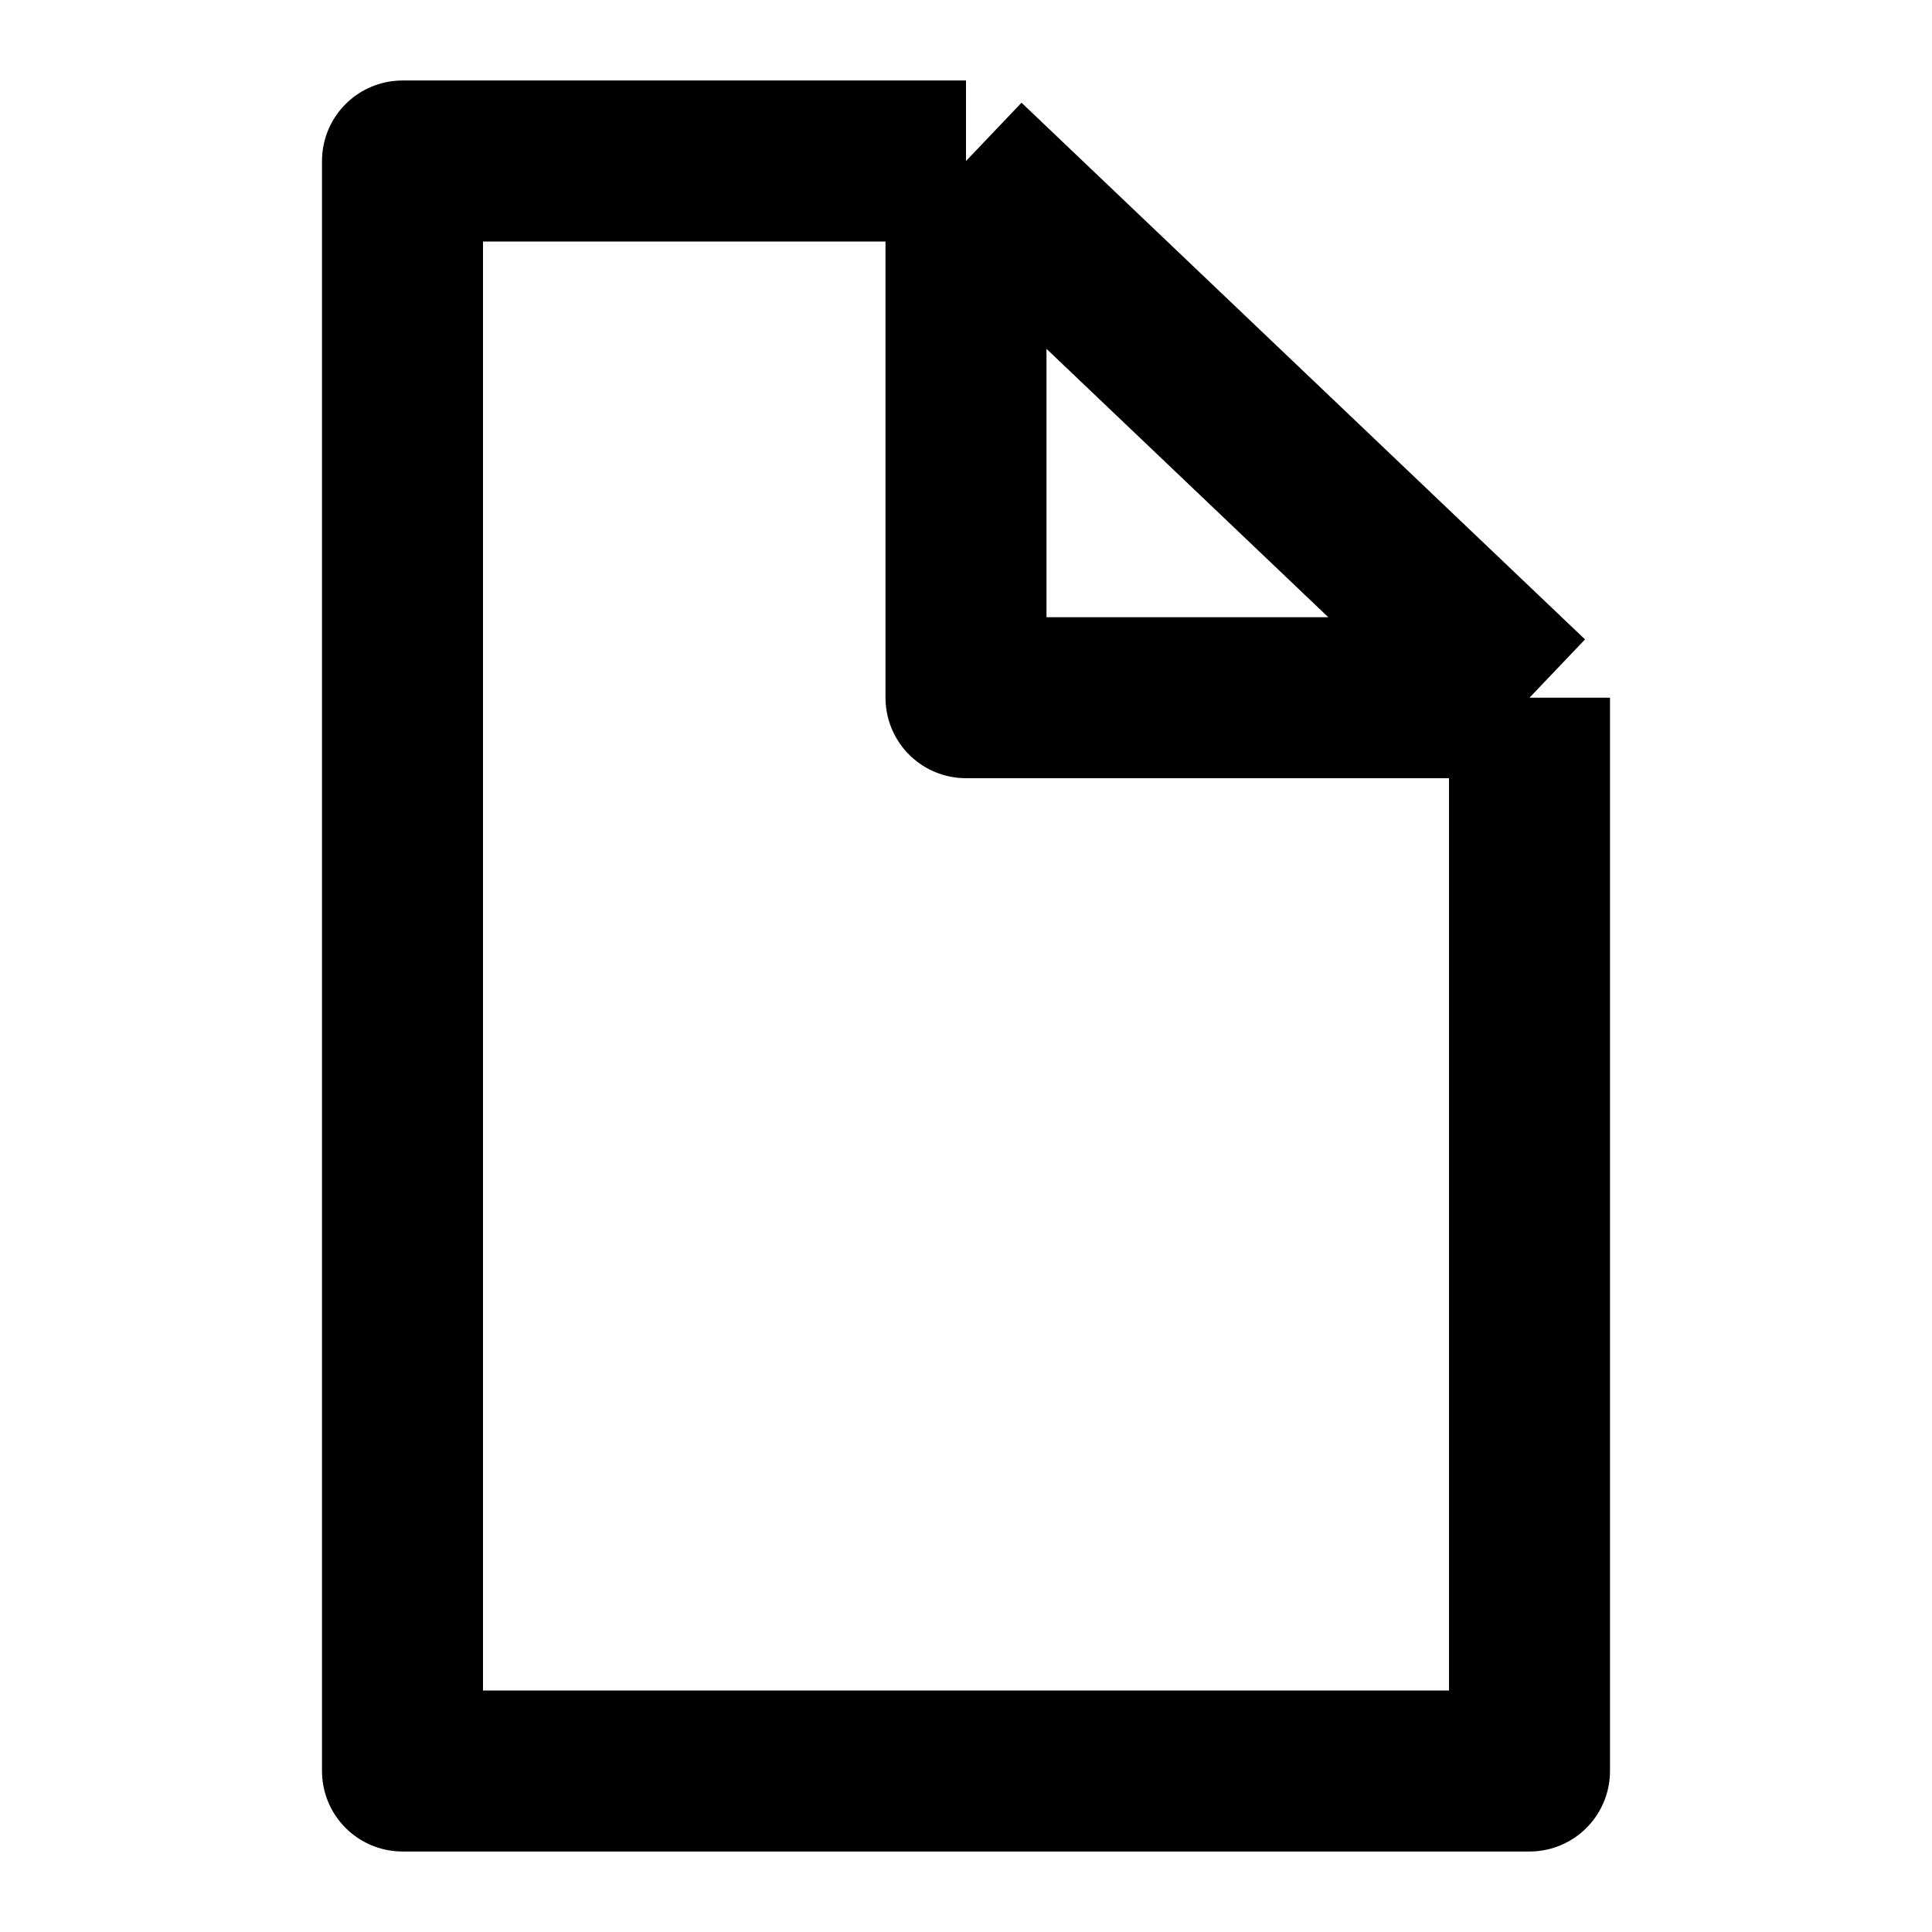
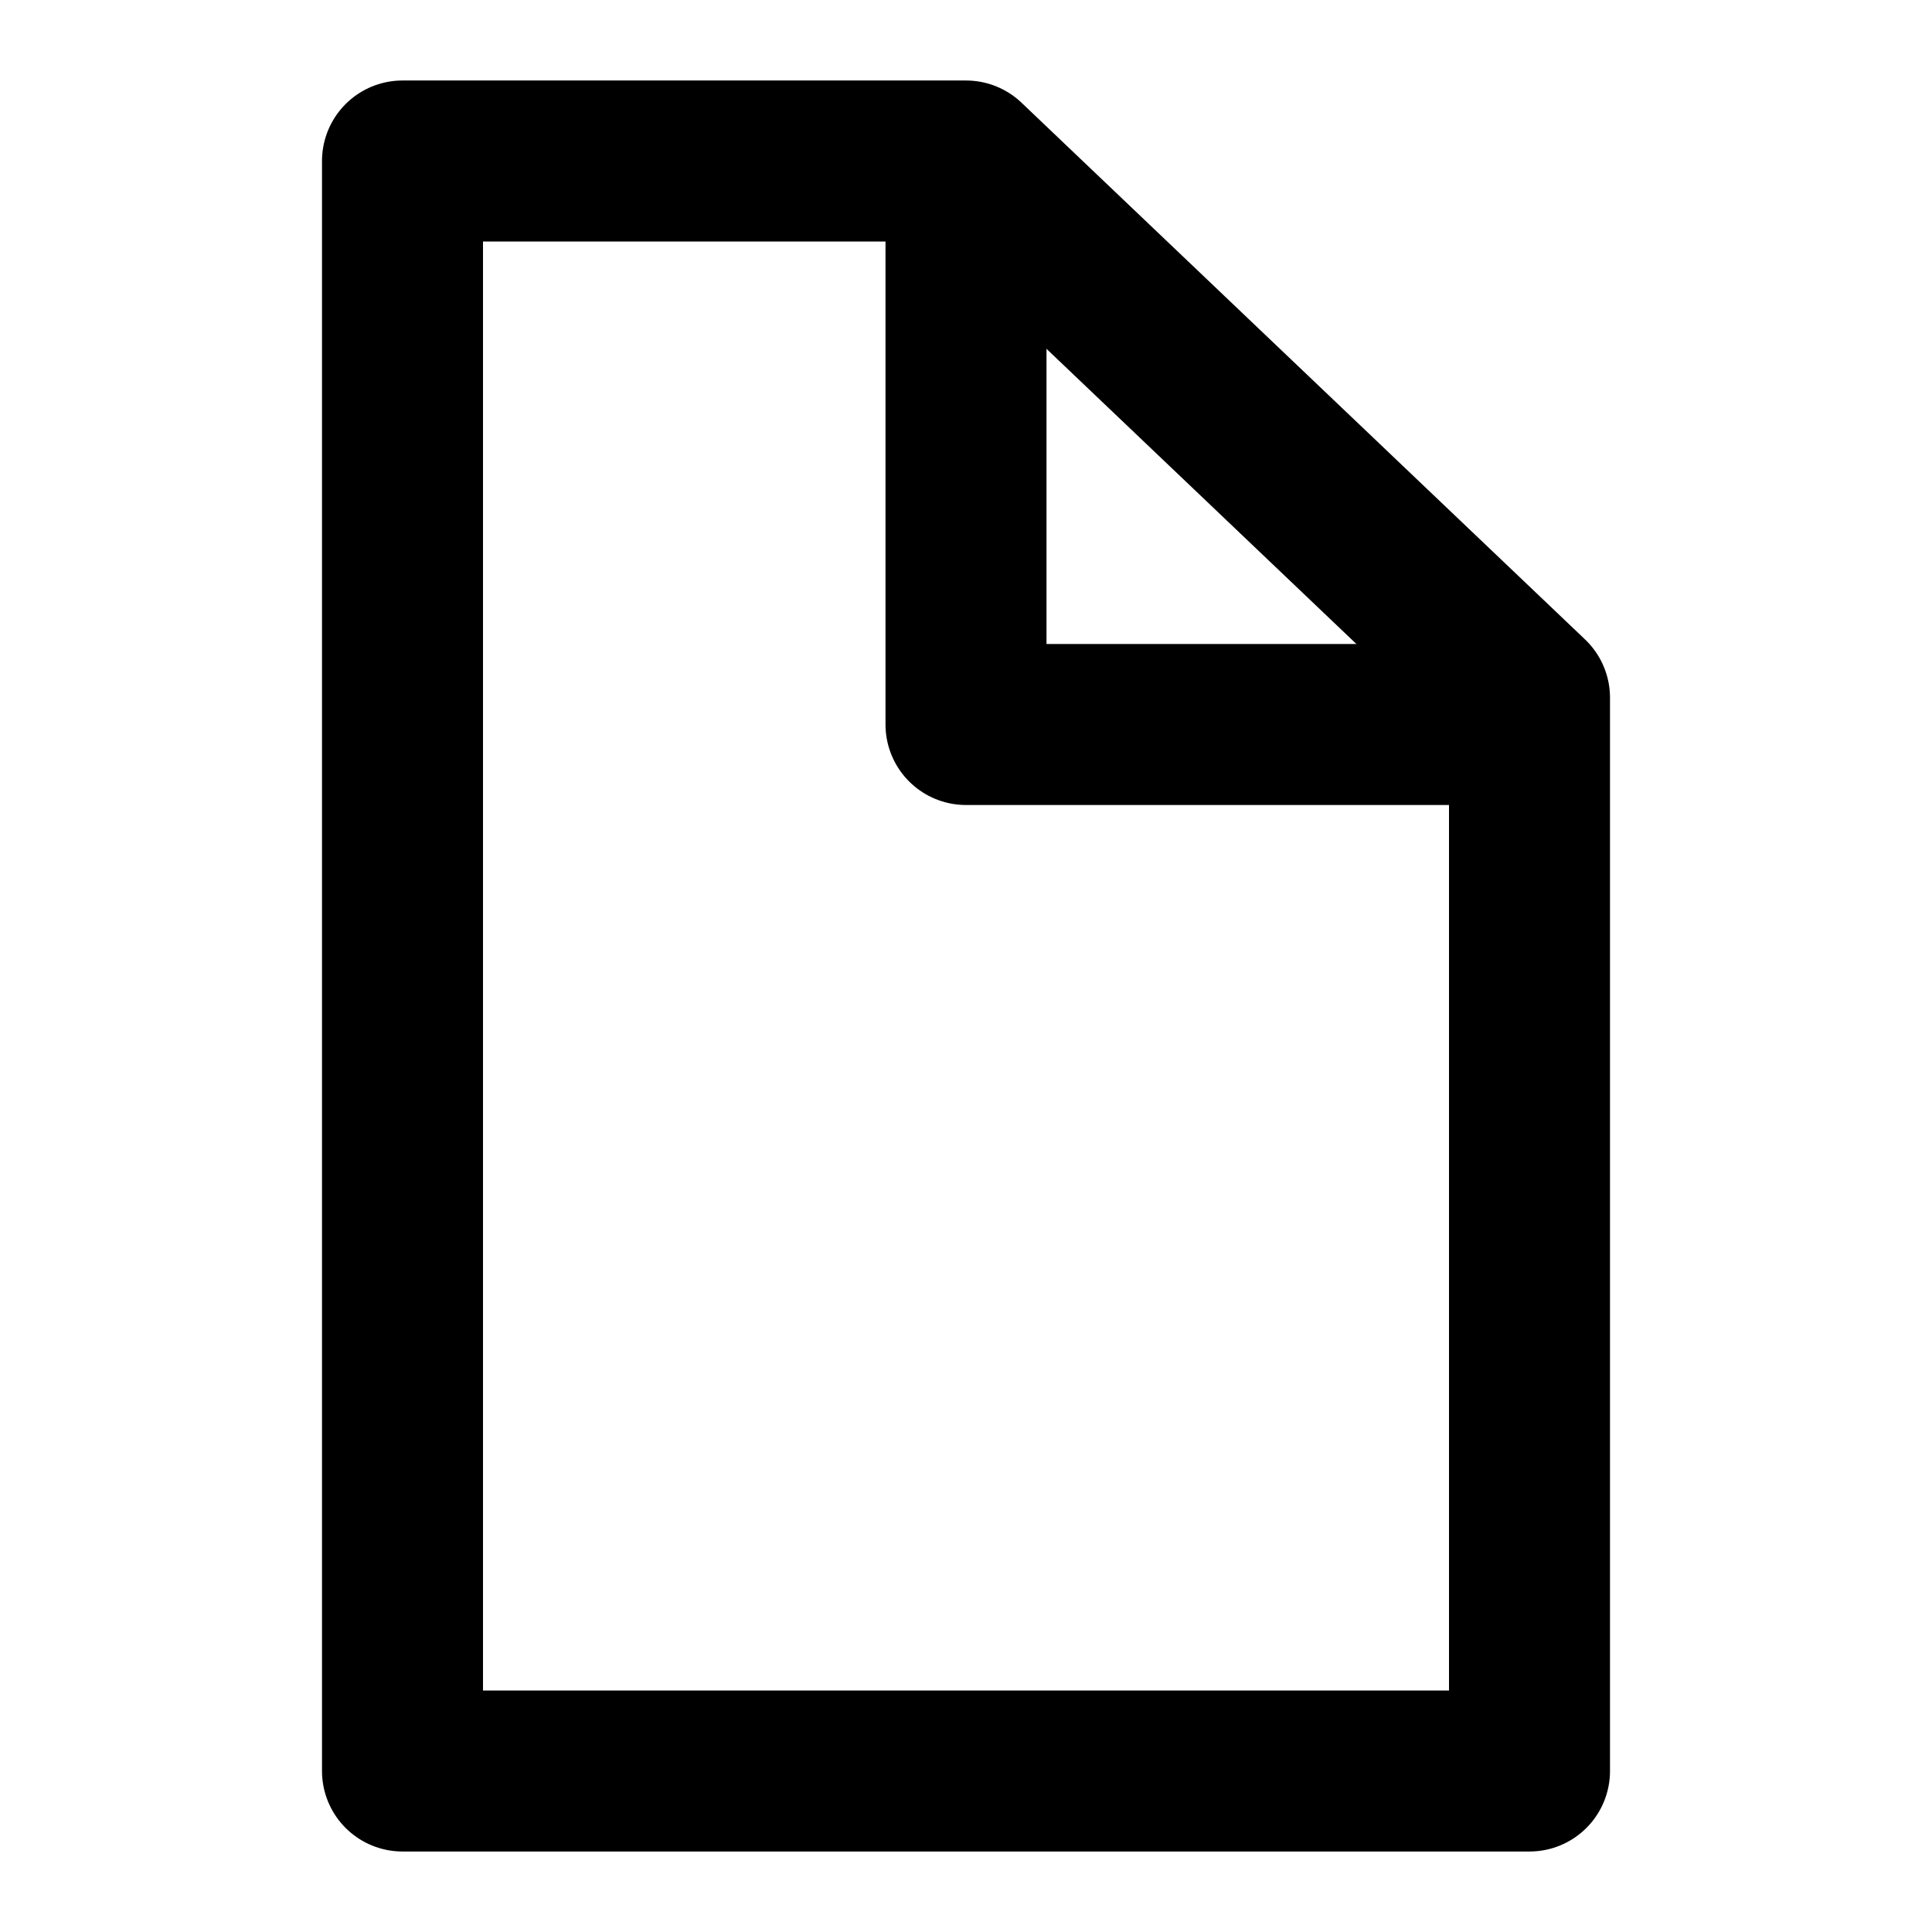
<svg xmlns="http://www.w3.org/2000/svg" width="24" height="24" viewBox="0 0 24 24" fill="none">
-   <path d="M12 2C9.266 2 5 2 5 2V22H19V8.667M12 2C14.734 4.604 19 8.667 19 8.667M12 2C12 4.604 12 8.667 12 8.667H19" stroke="currentColor" stroke-width="2" stroke-linejoin="round" />
+   <path d="M5 22H19V8.667L12 2H5V22Z" stroke="currentColor" stroke-width="2" stroke-linejoin="round" />
+   <path d="M12 2V9H19" stroke="currentColor" stroke-width="2" stroke-linejoin="round" />
</svg>
